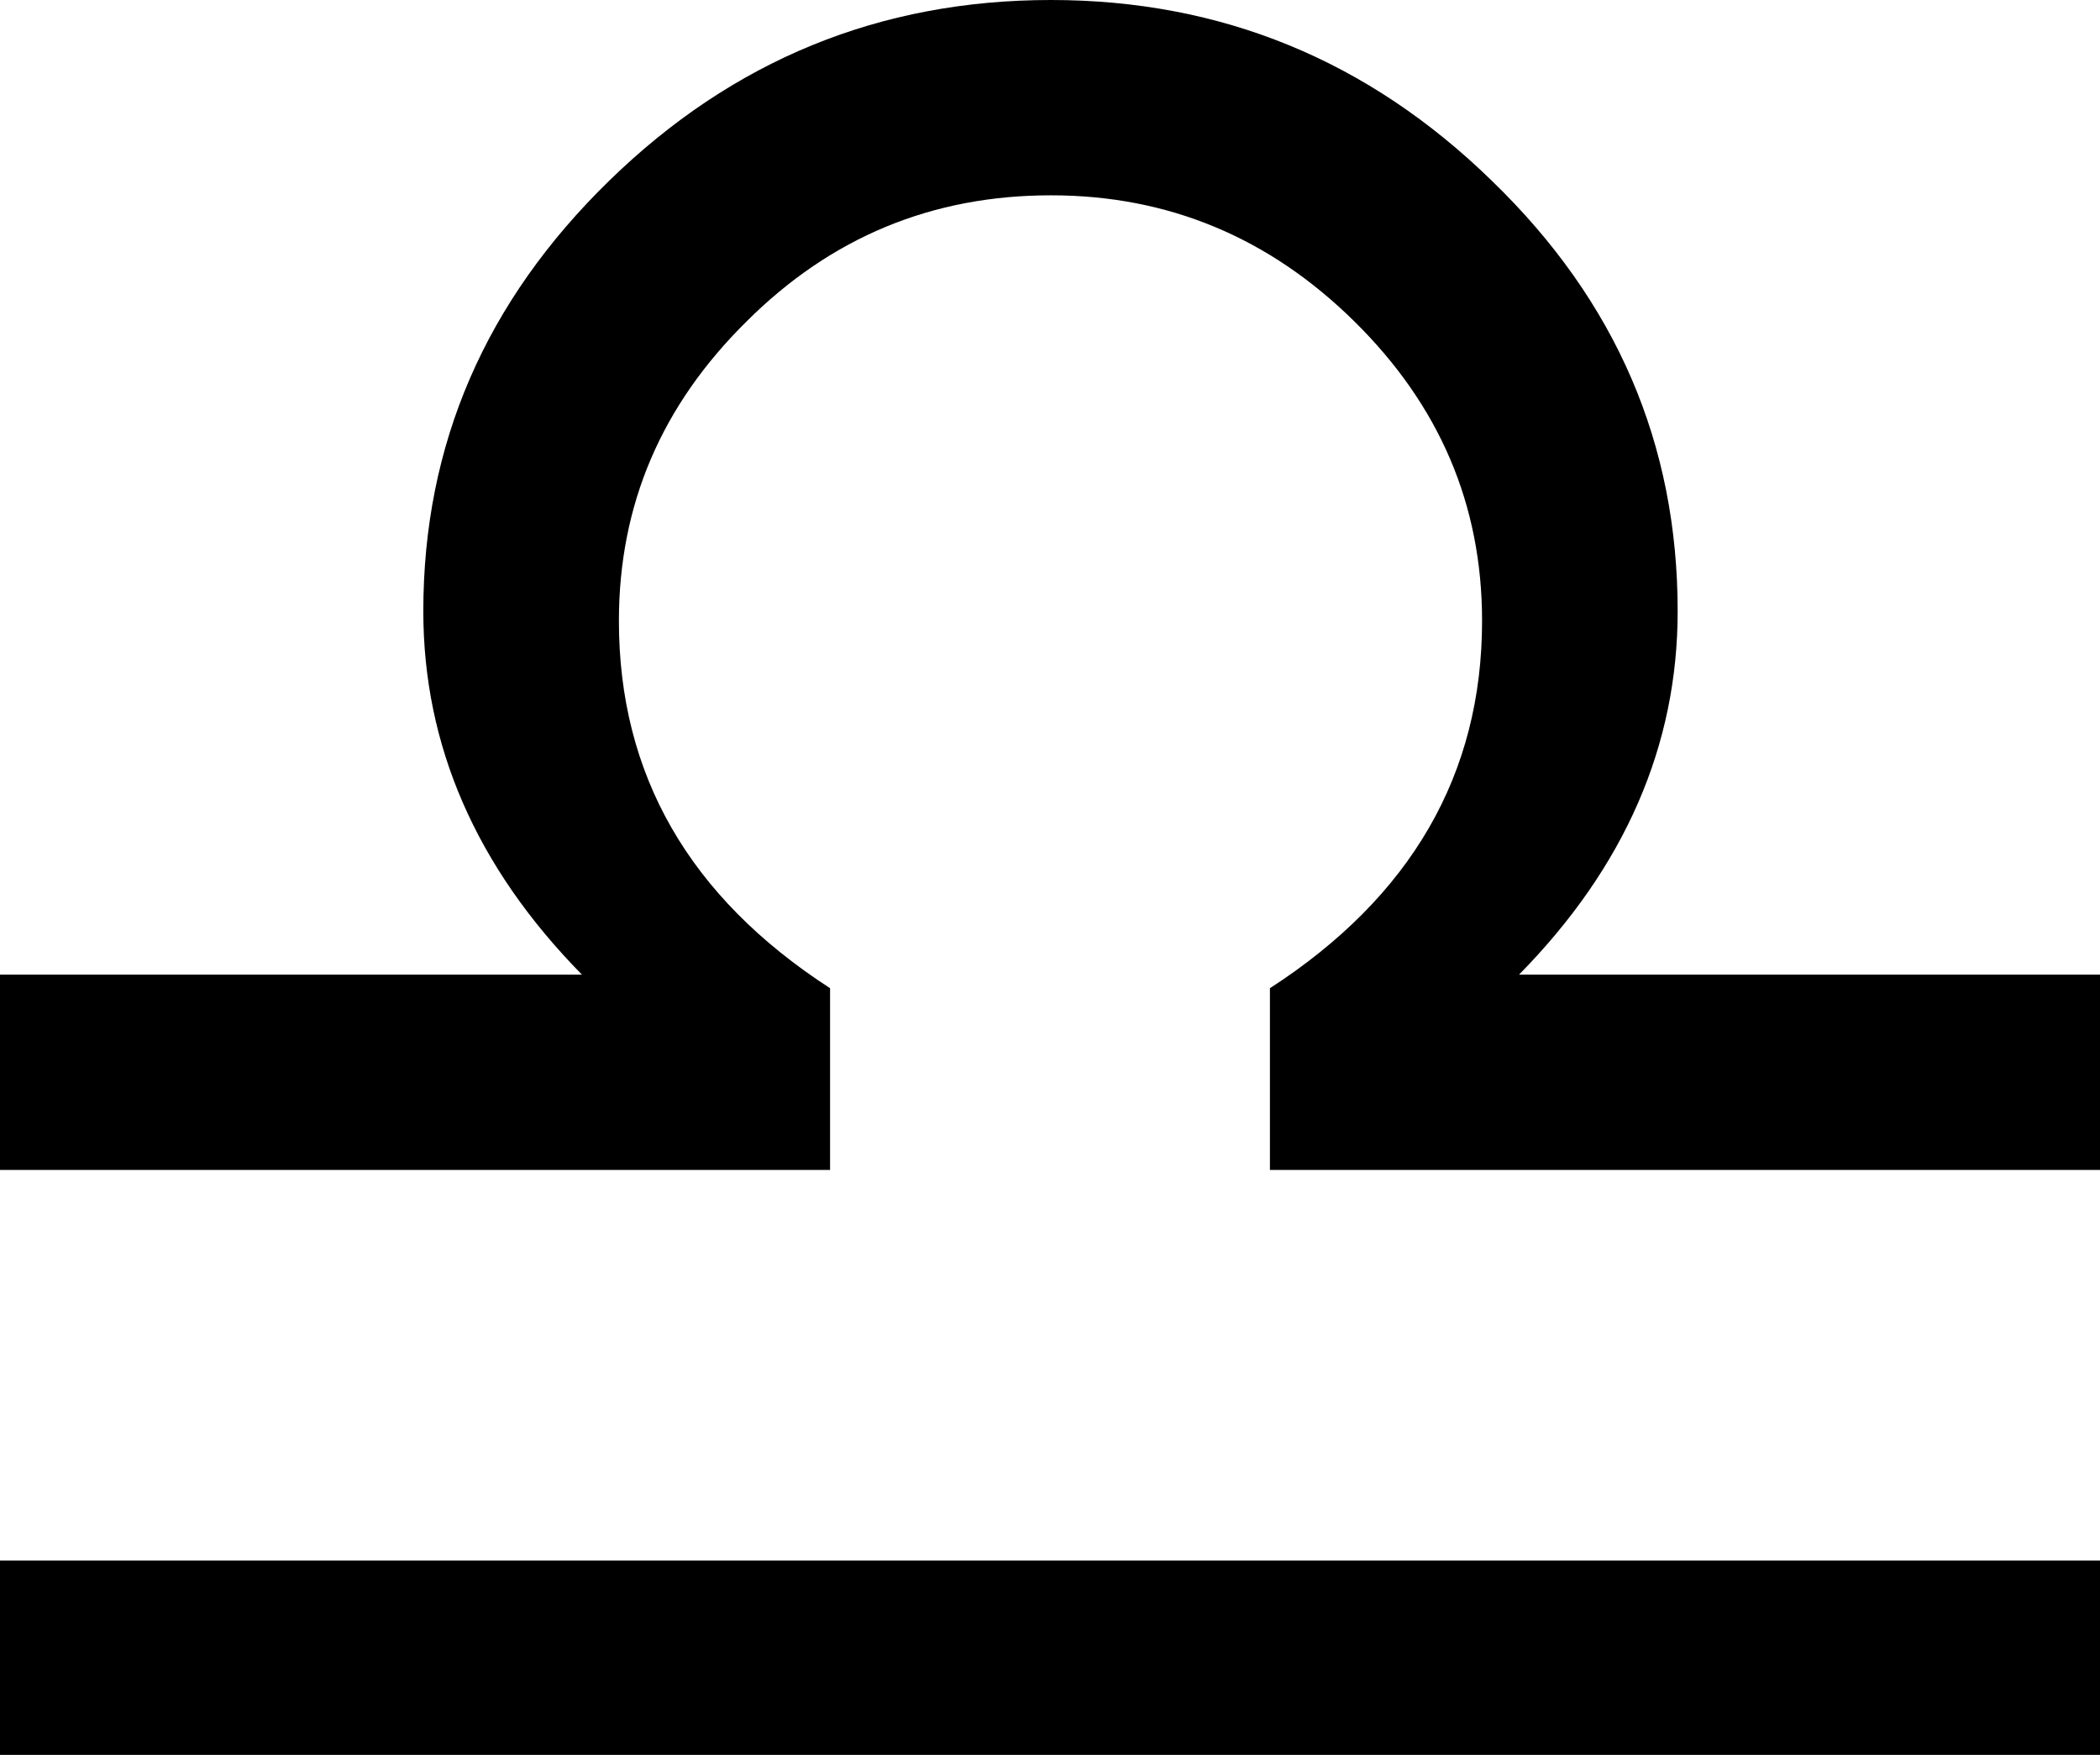
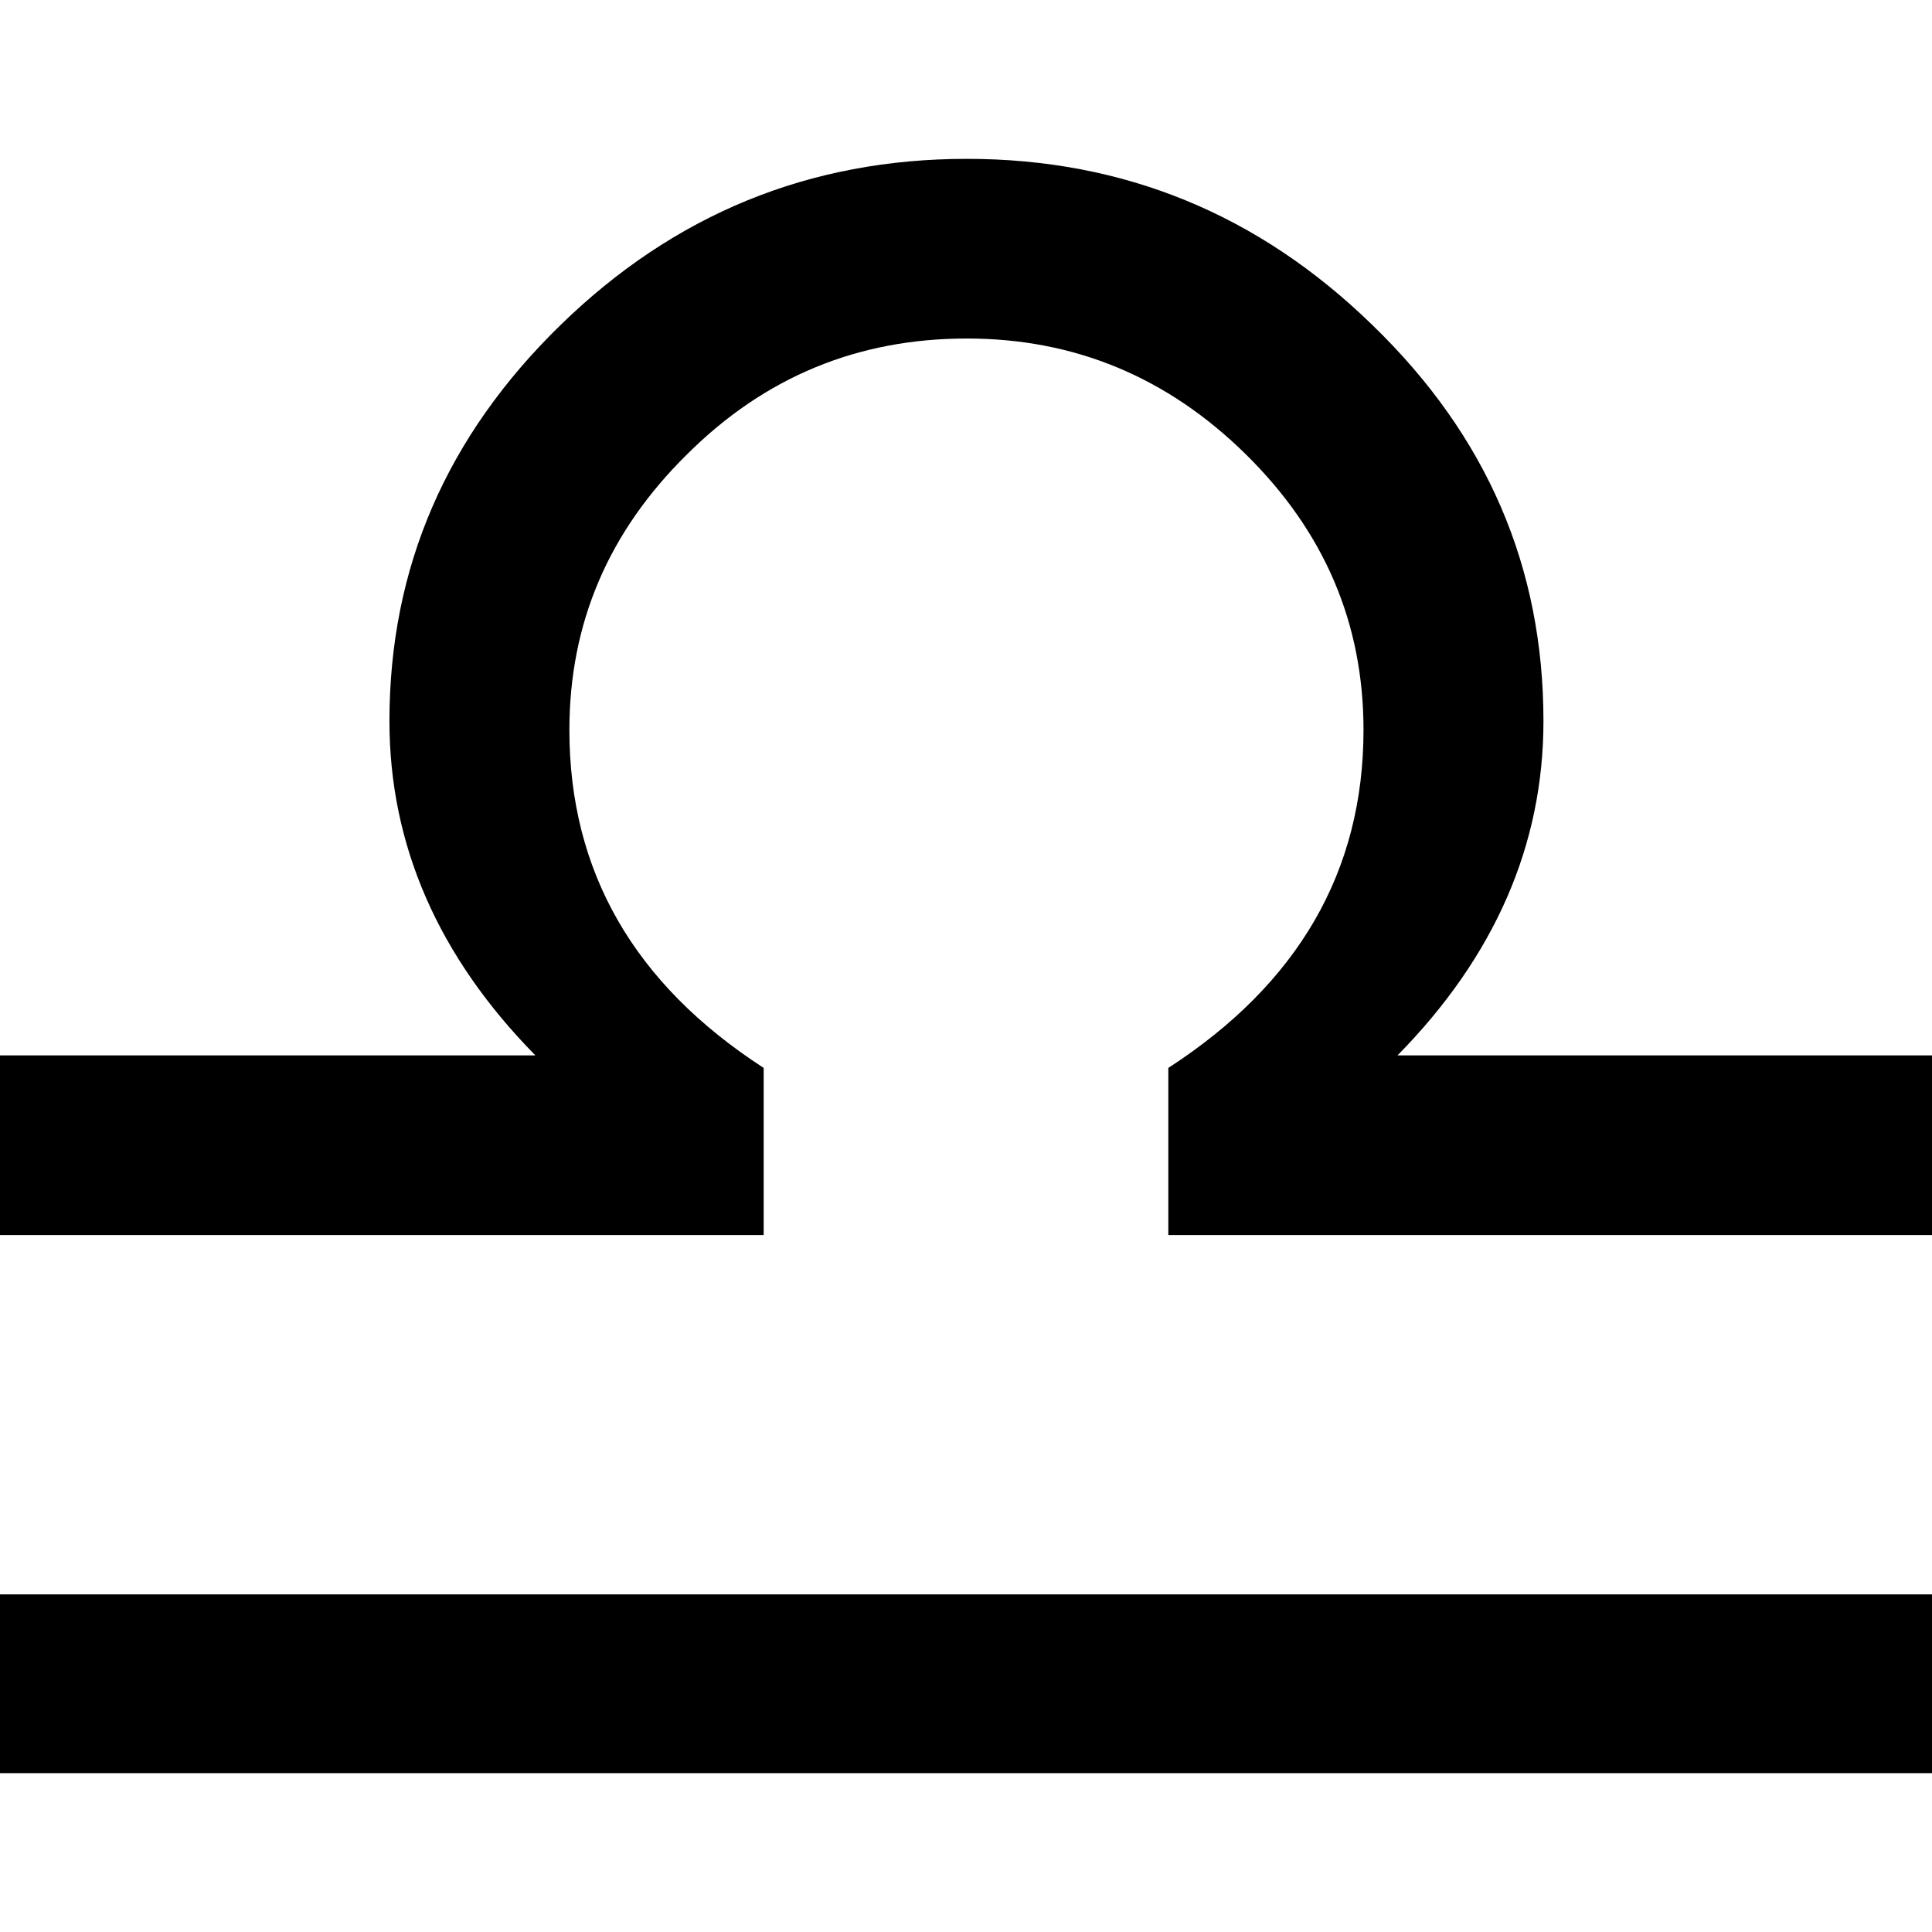
- <svg xmlns="http://www.w3.org/2000/svg" xml:space="preserve" width="225pt" height="188pt" style="shape-rendering:geometricPrecision; text-rendering:geometricPrecision; image-rendering:optimizeQuality; fill-rule:evenodd" viewBox="0 0 8268 11692" id="svg644">
-   <defs id="defs645">
-     <style type="text/css" id="style646">
+ <svg xmlns="http://www.w3.org/2000/svg" fill-rule="evenodd" xml:space="preserve" version="1.1" viewBox="0 0 100 100">
+   <defs>
+     <style type="text/css">
    .fil0 {fill:#000000}
   </style>
  </defs>
-   <g id="Layer 1" transform="matrix(6.484284,0,0,6.473976,-20499.79,-29016.36)">
-     <path class="fil0" d="M2720 6288l0 -200 2158 0 0 200 -2158 0zm853 -789l0 187 -853 0 0 -201 598 0c-109,-111 -163,-236 -163,-374 0,-172 64,-319 191,-443 127,-124 278,-186 454,-186 175,0 326,62 453,186 128,124 191,271 191,443 0,138 -54,263 -163,374l597 0 0 201 -853 0 0 -187c145,-94 218,-220 218,-378 0,-120 -44,-222 -131,-308 -88,-87 -192,-130 -312,-130 -122,0 -226,43 -313,130 -87,86 -131,188 -131,308 0,158 72,284 217,378z" id="path648" />
+   <g transform="matrix(0.0463392,0,0,0.04626554,-126.0426,-199.1399)">
+     <path fill="#000" d="m2720,6288,0-200,2158,0,0,200-2158,0zm853-789,0,187-853,0,0-201,598,0c-109-111-163-236-163-374,0-172,64-319,191-443s278-186,454-186c175,0,326,62,453,186,128,124,191,271,191,443,0,138-54,263-163,374h597v201h-853v-187c145-94,218-220,218-378,0-120-44-222-131-308-88-87-192-130-312-130-122,0-226,43-313,130-87,86-131,188-131,308,0,158,72,284,217,378z" />
  </g>
</svg>
